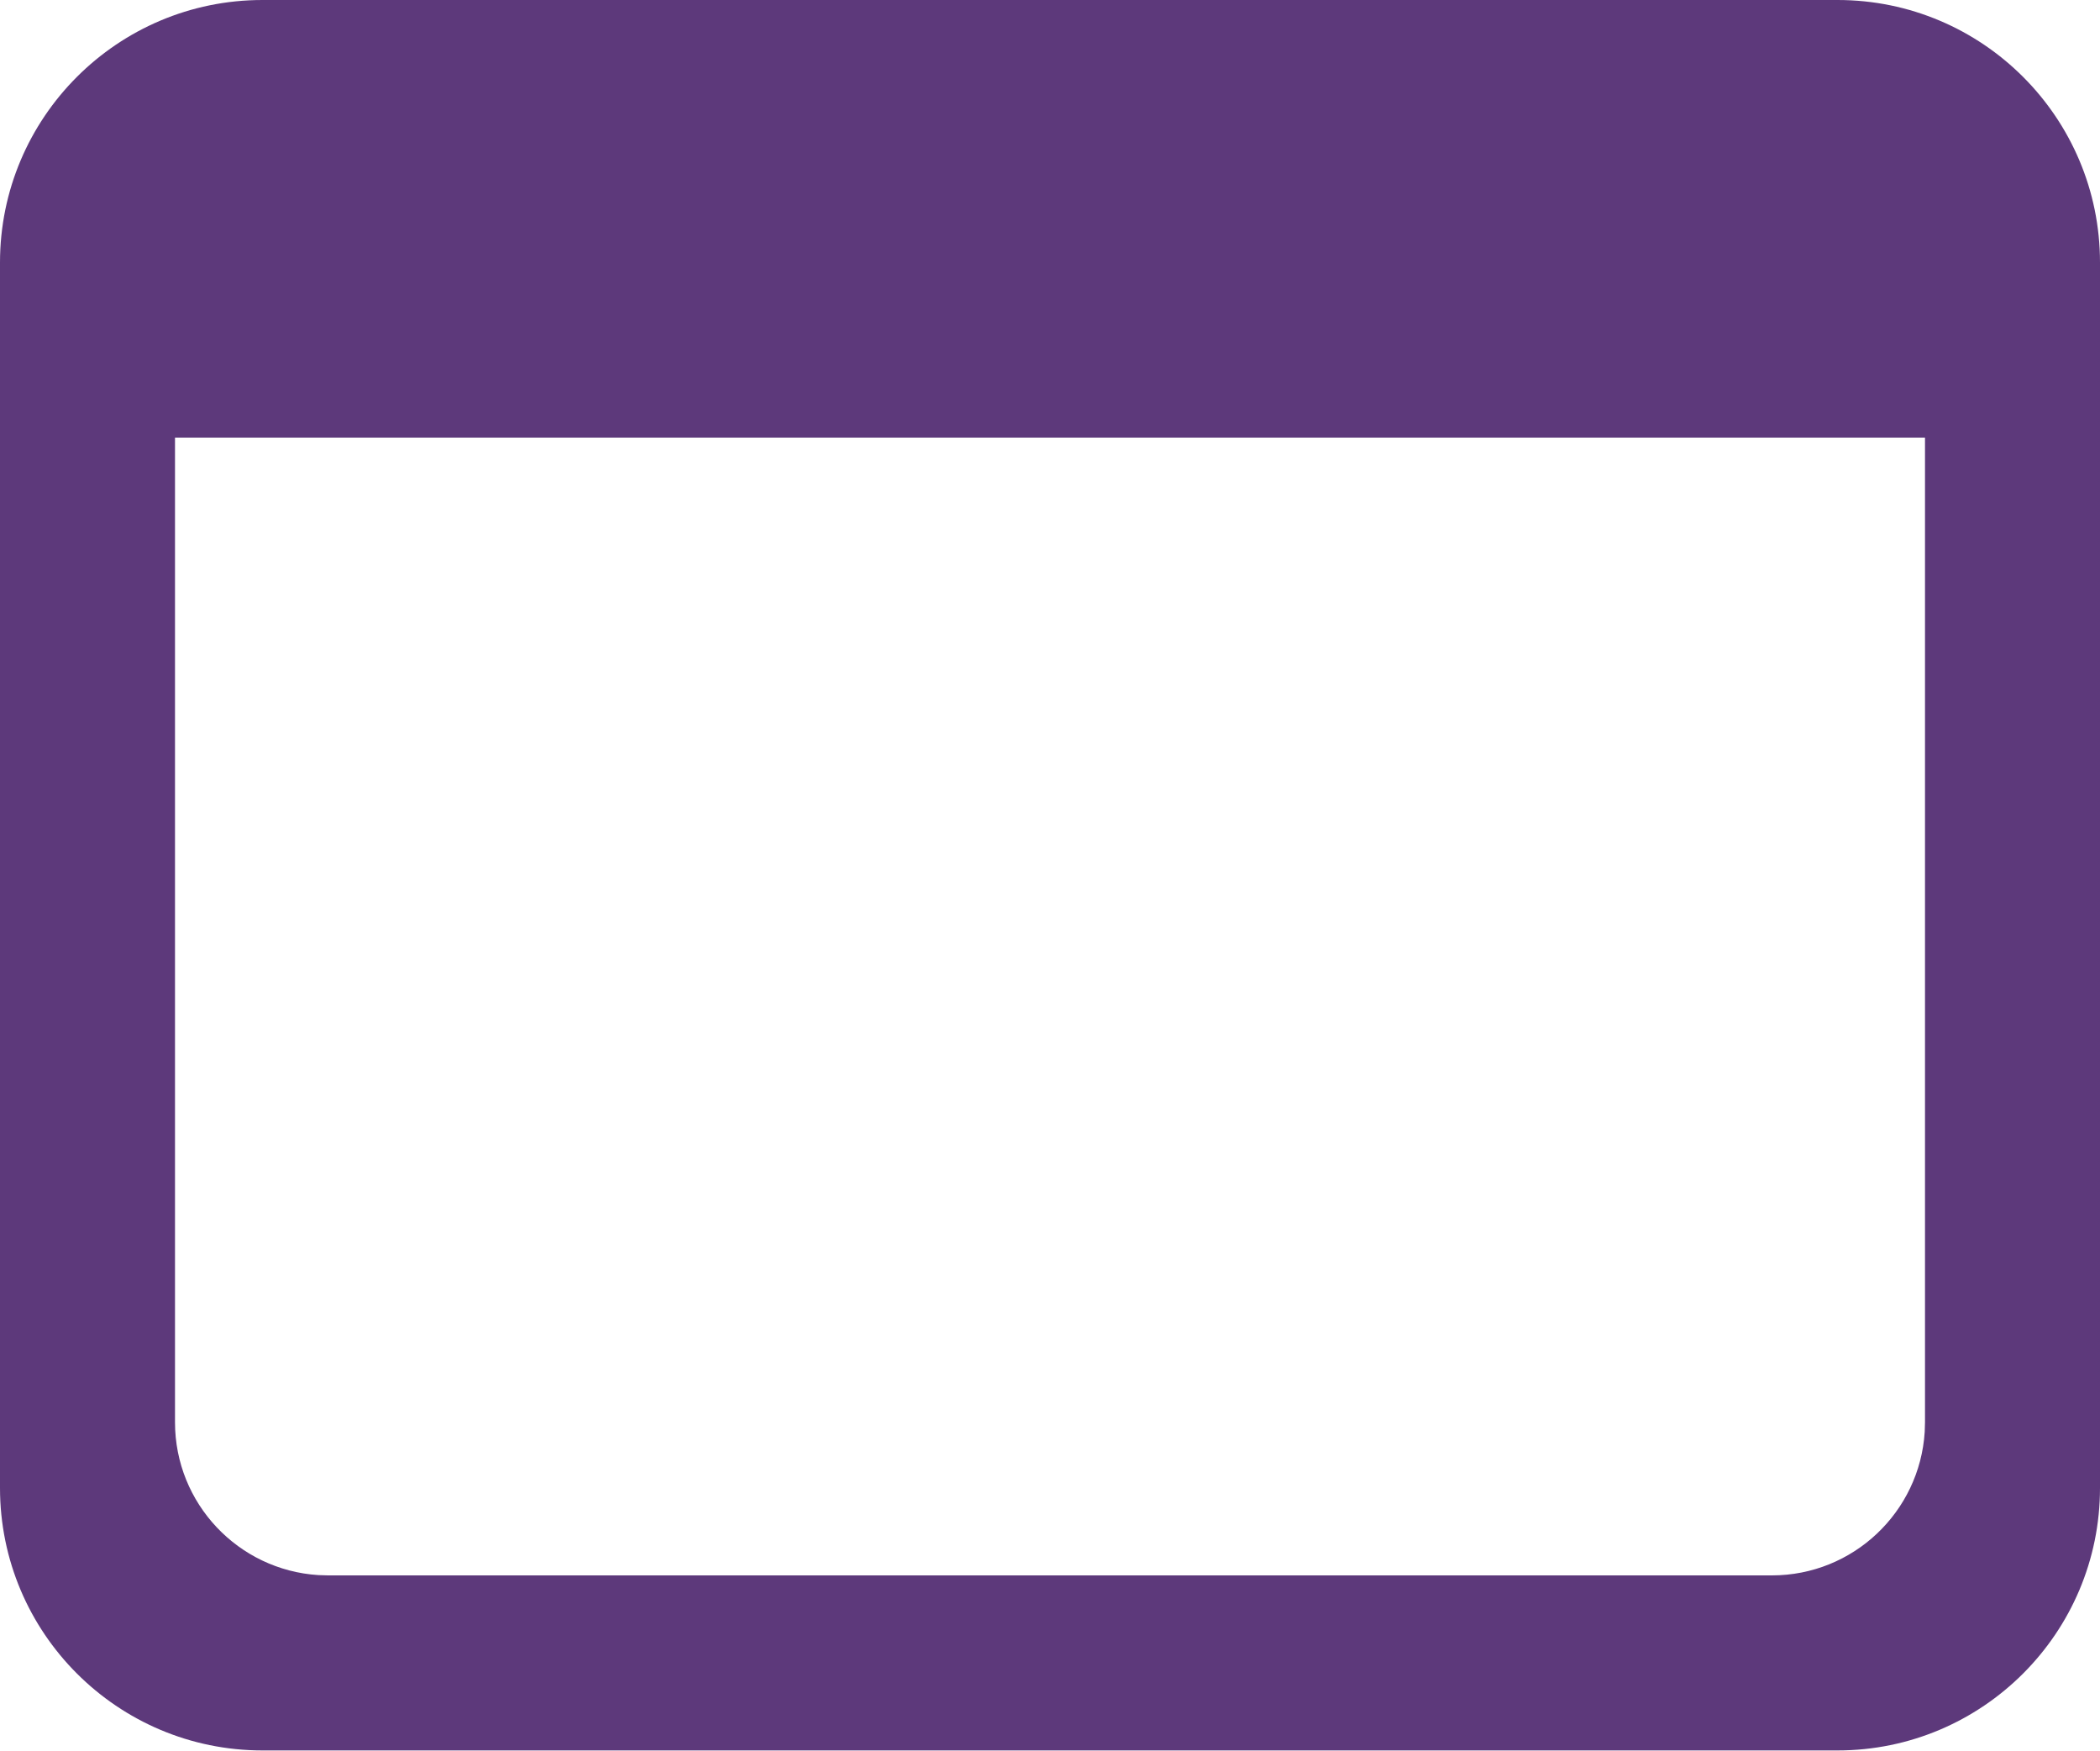
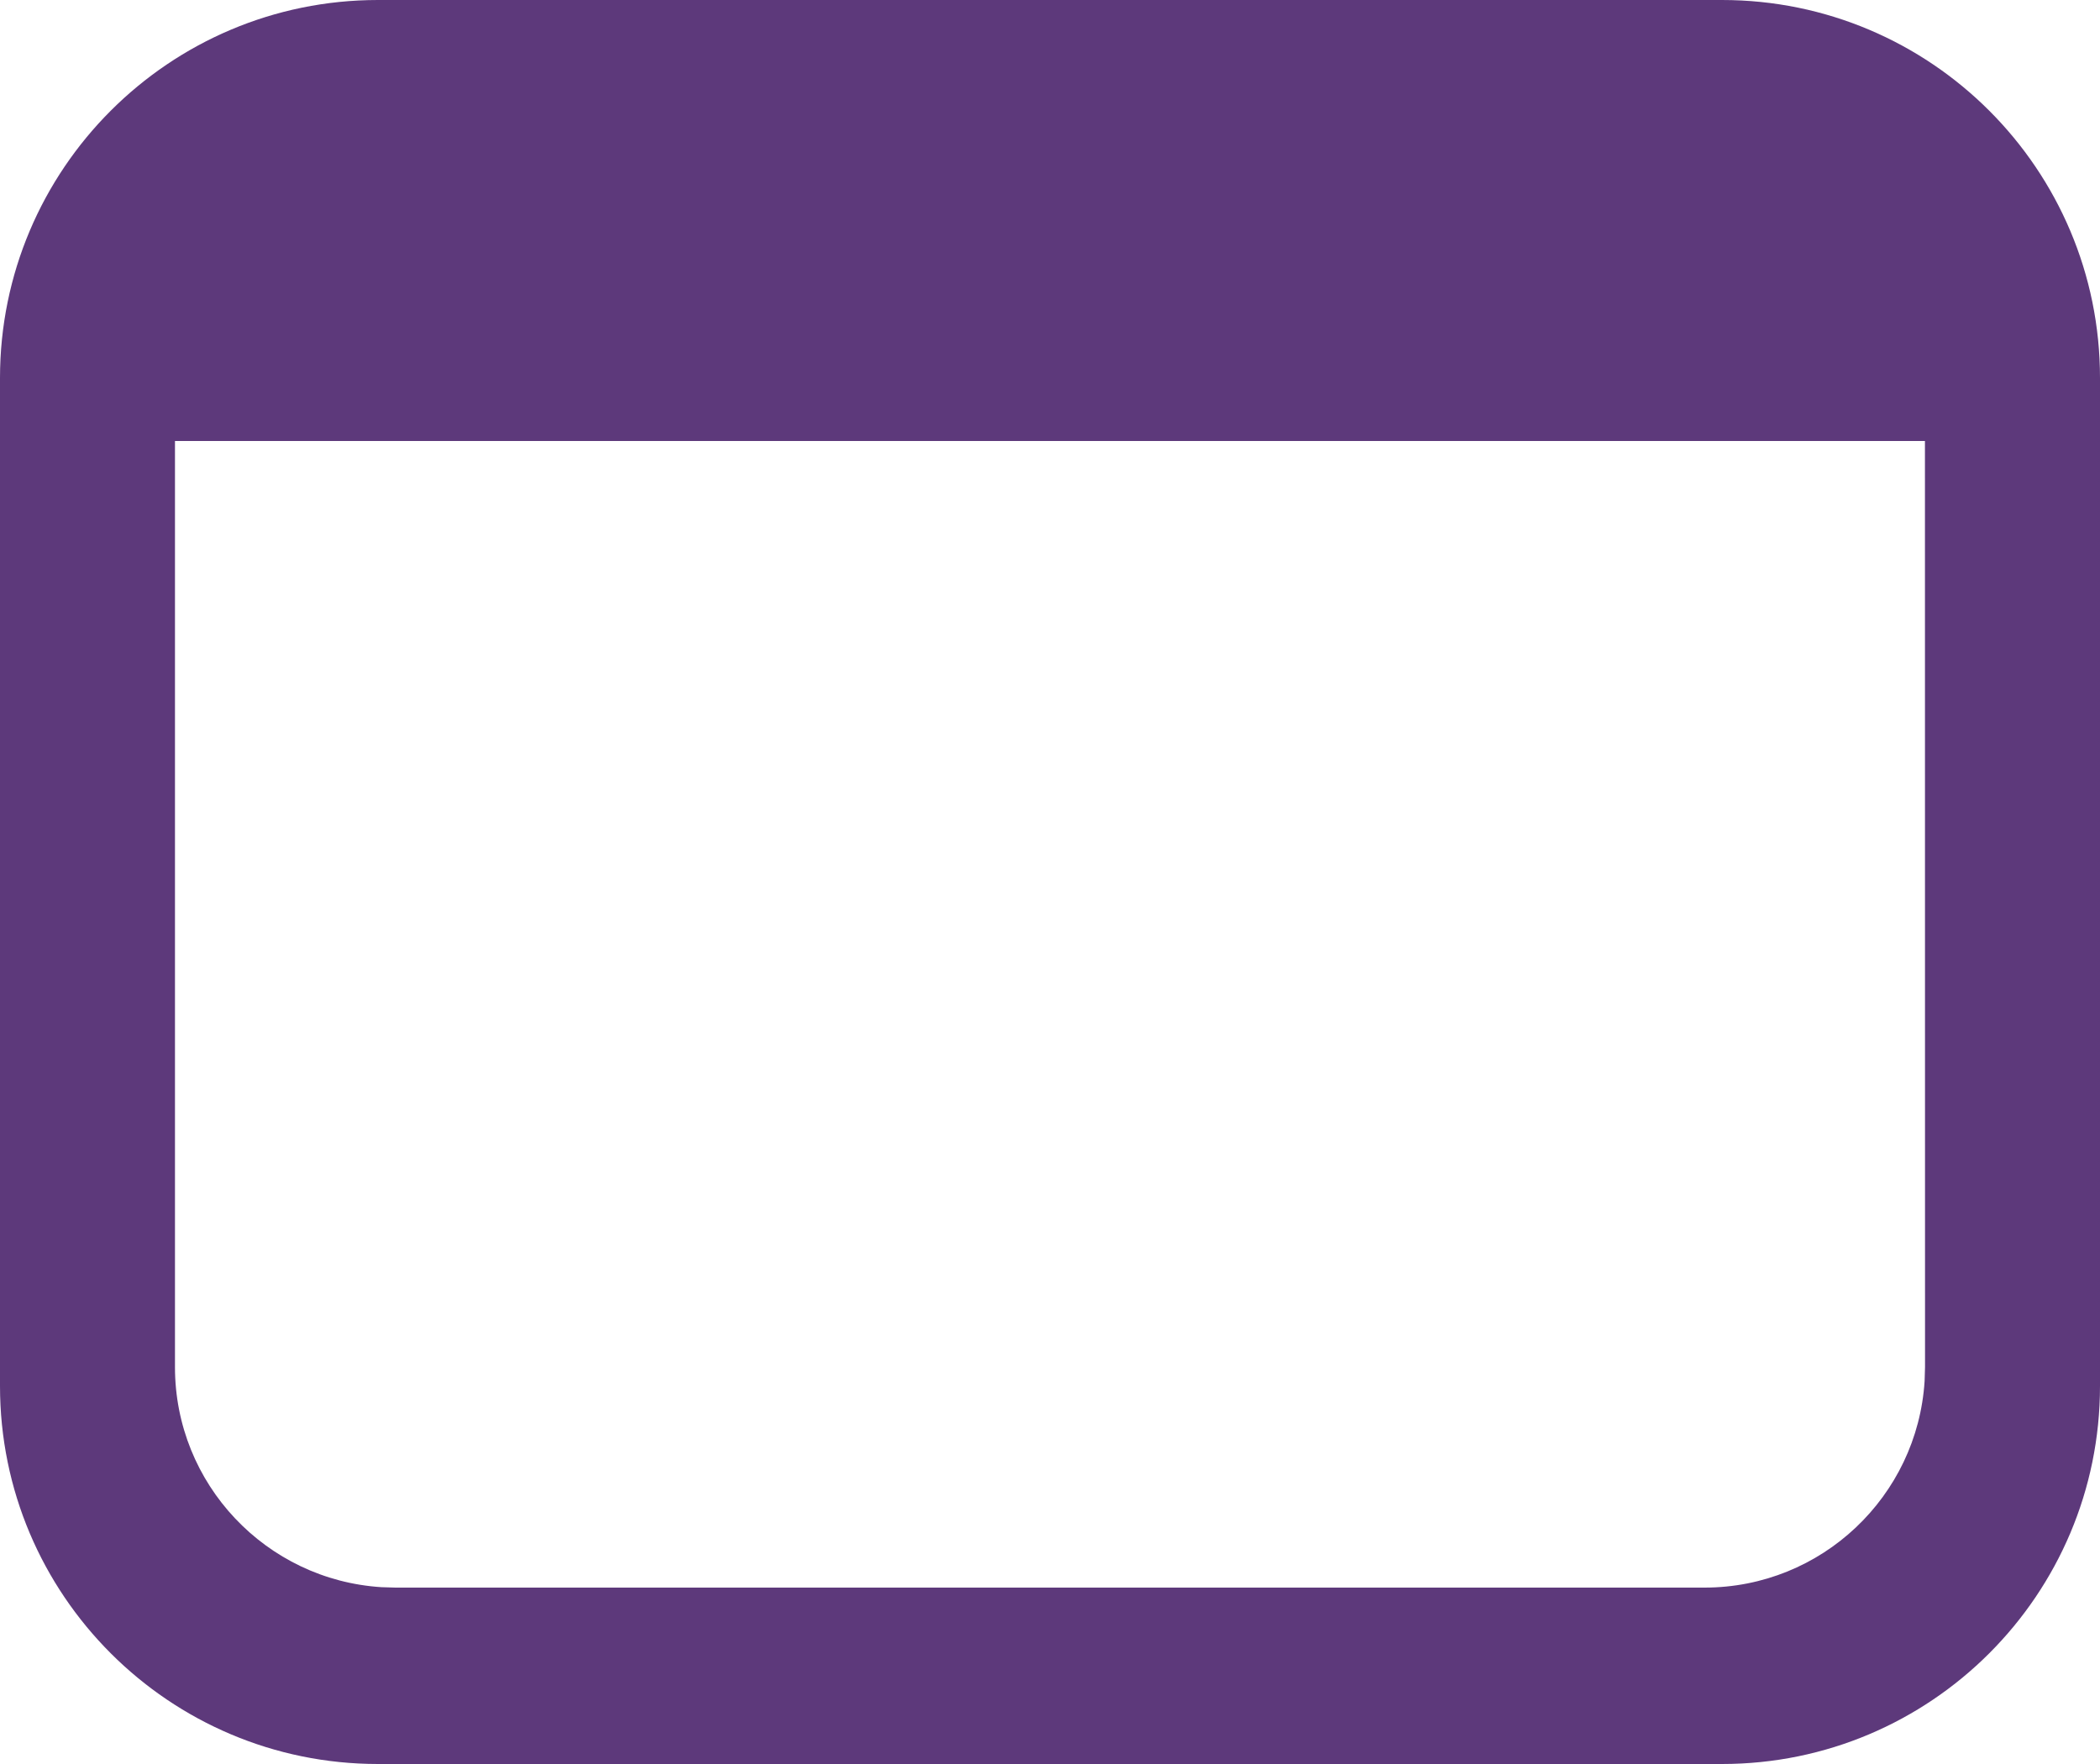
- <svg xmlns="http://www.w3.org/2000/svg" width="36px" height="30px" viewBox="0 0 36 30" version="1.1">
+ <svg xmlns="http://www.w3.org/2000/svg" width="25px" height="21px" viewBox="0 0 25 21" version="1.1">
  <g id="Symbols" stroke="none" stroke-width="1" fill="none" fill-rule="evenodd">
-     <g id="Calendar-Icon" fill="#5D397B">
-       <path d="M36,25.5 C36,27.985 33.985,30 31.5,30 L4.5,30 C2.015,30 3.04359188e-16,27.985 0,25.5 L0,4.5 C-3.04359188e-16,2.015 2.015,4.56538782e-16 4.5,0 L31.5,0 C33.985,-4.56538782e-16 36,2.015 36,4.5 L36,25.5 Z M33,7.5 L3,7.5 L3,24.375 C3,25.769 4.087,26.909 5.459,26.995 L5.625,27 L30.375,27 C31.769,27 32.909,25.913 32.995,24.541 L33,24.375 L33,7.5 Z" id="Combined-Shape" />
+     <g id="Date" fill="#5D397B">
+       <g id="Calendar-Icon">
+         <path d="M25,16.5 C25,18.985 22.985,21 20.5,21 L4.5,21 C2.015,21 3.04359188e-16,18.985 0,16.5 L0,4.5 C-3.04359188e-16,2.015 2.015,4.56538782e-16 4.5,0 L20.5,0 C22.985,4.31639638e-16 25,2.015 25,4.5 L25,16.5 Z M22.916,5.25 L2.083,5.25 L2.083,16.275 C2.083,17.669 3.17,18.809 4.542,18.895 L4.708,18.9 L20.292,18.9 C21.686,18.9 22.826,17.813 22.912,16.441 L22.917,16.275 L22.916,5.25 Z" id="Combined-Shape" />
+       </g>
    </g>
  </g>
</svg>
